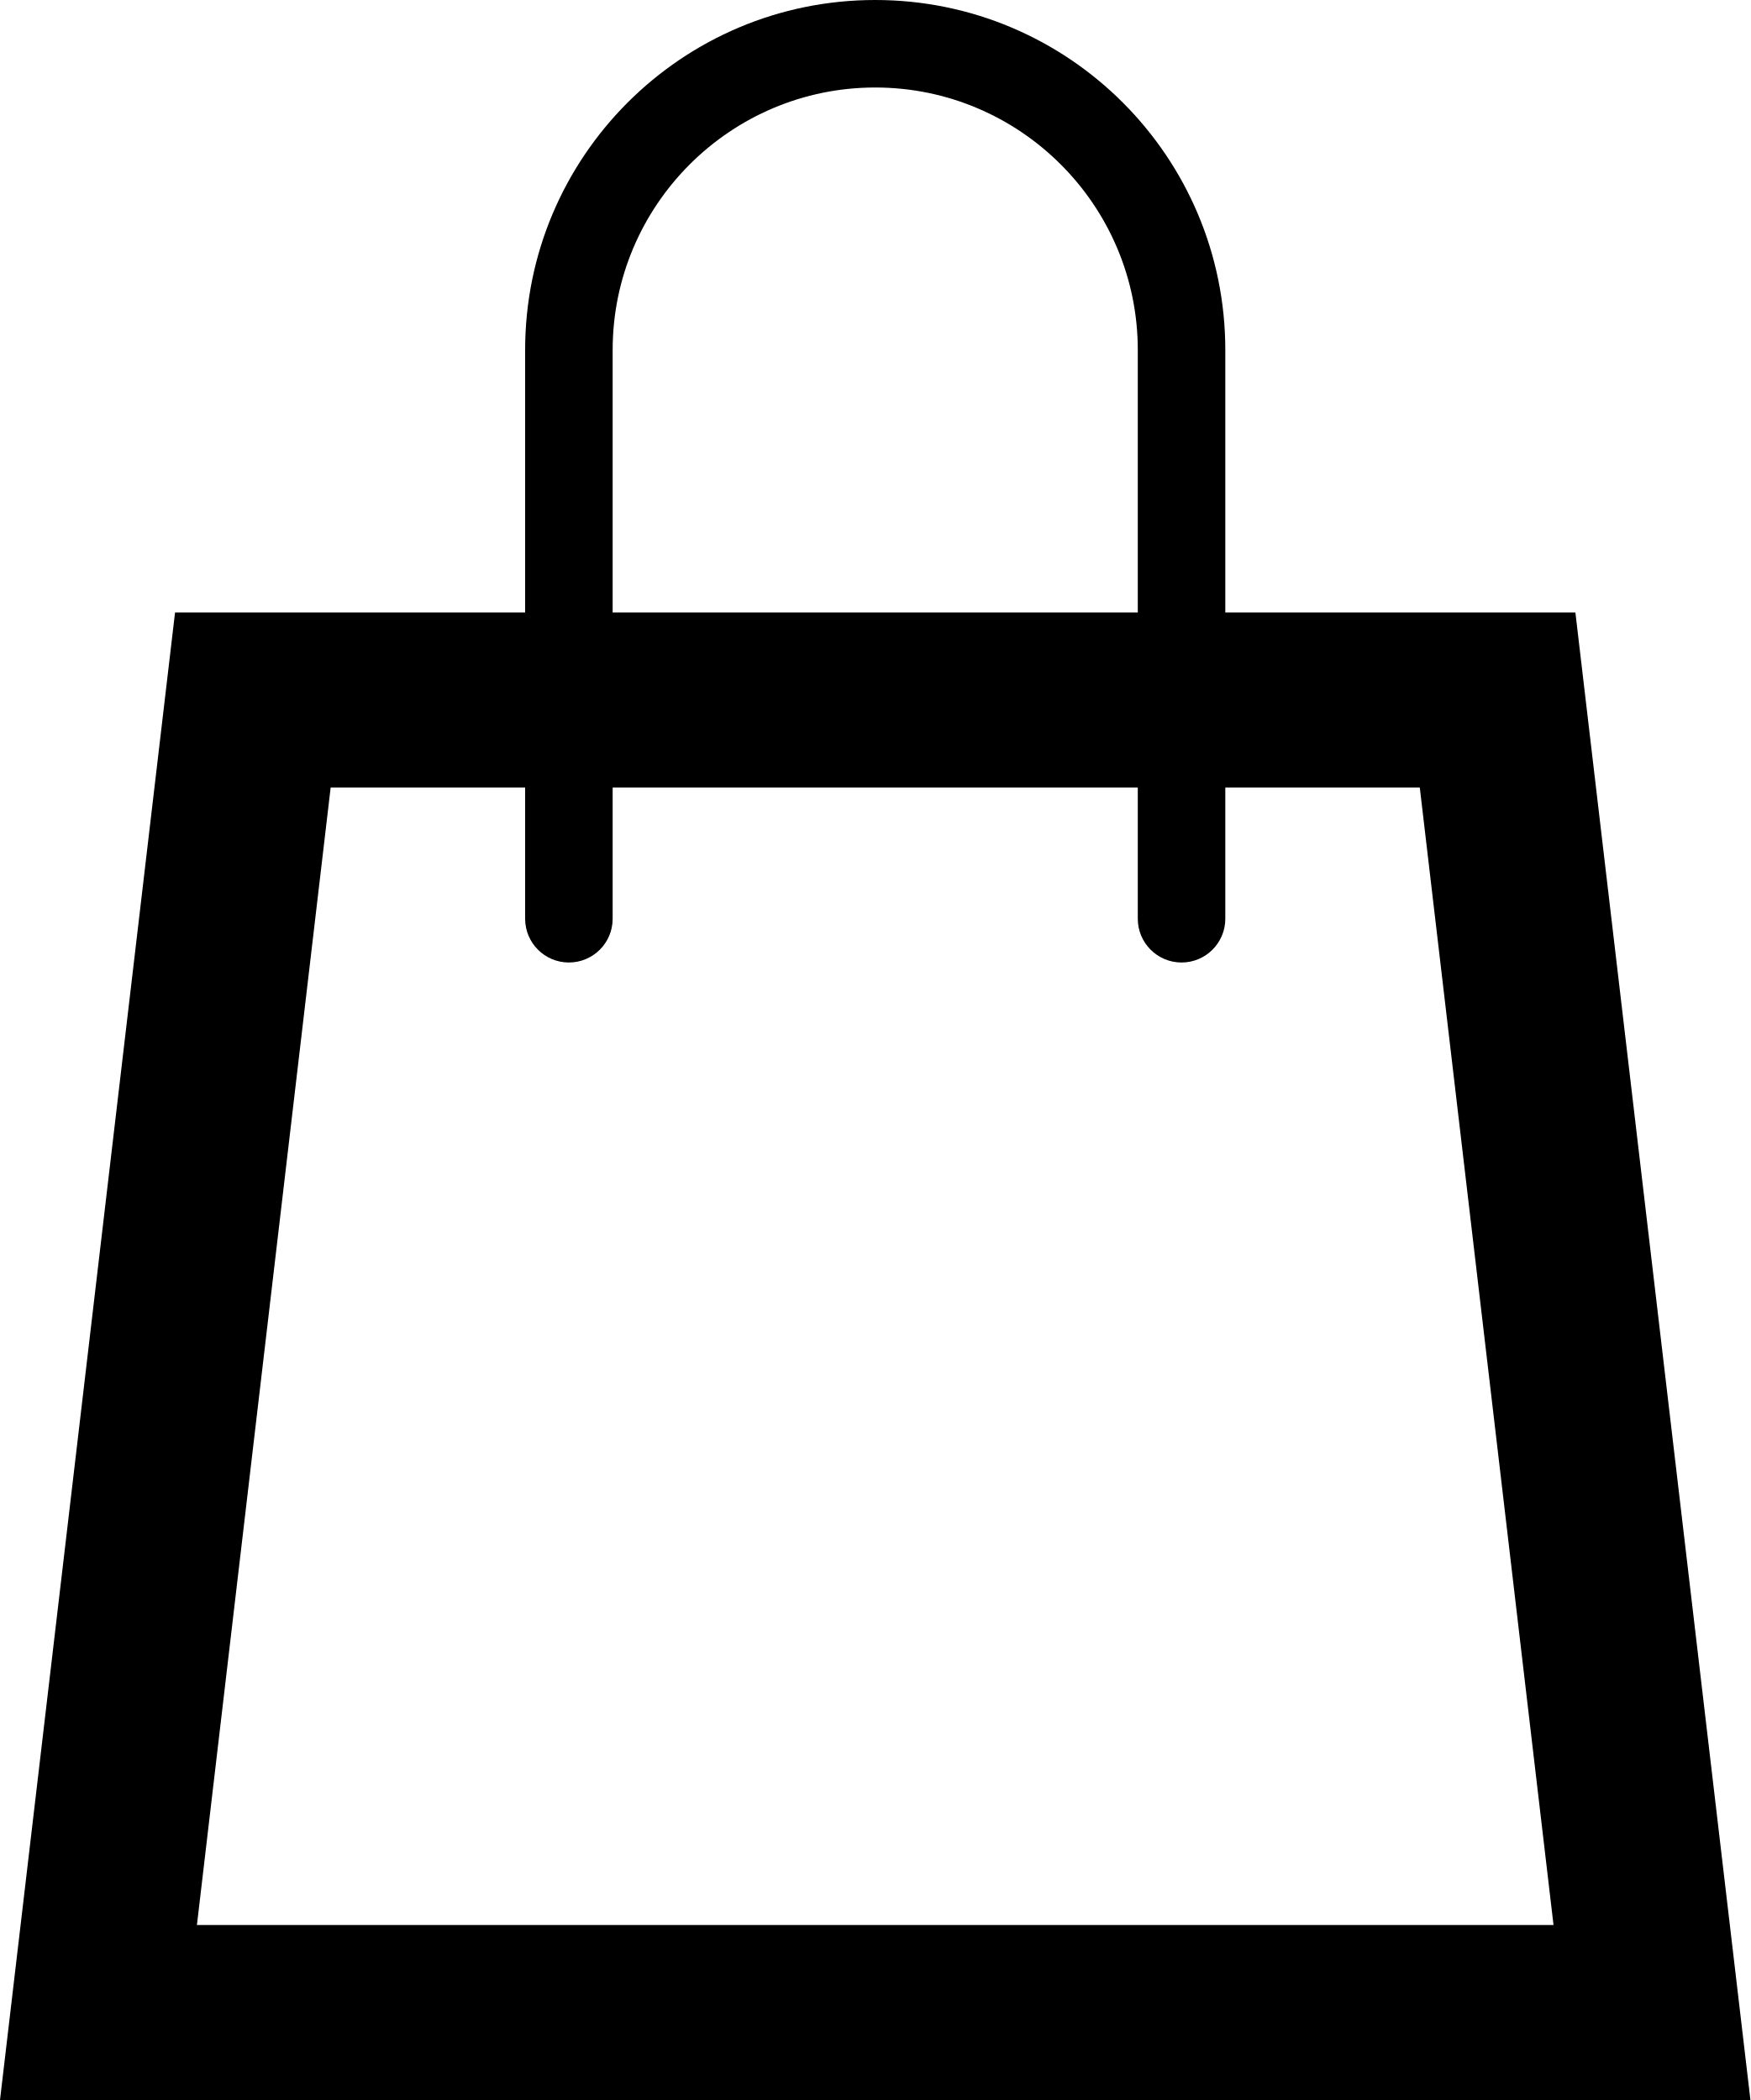
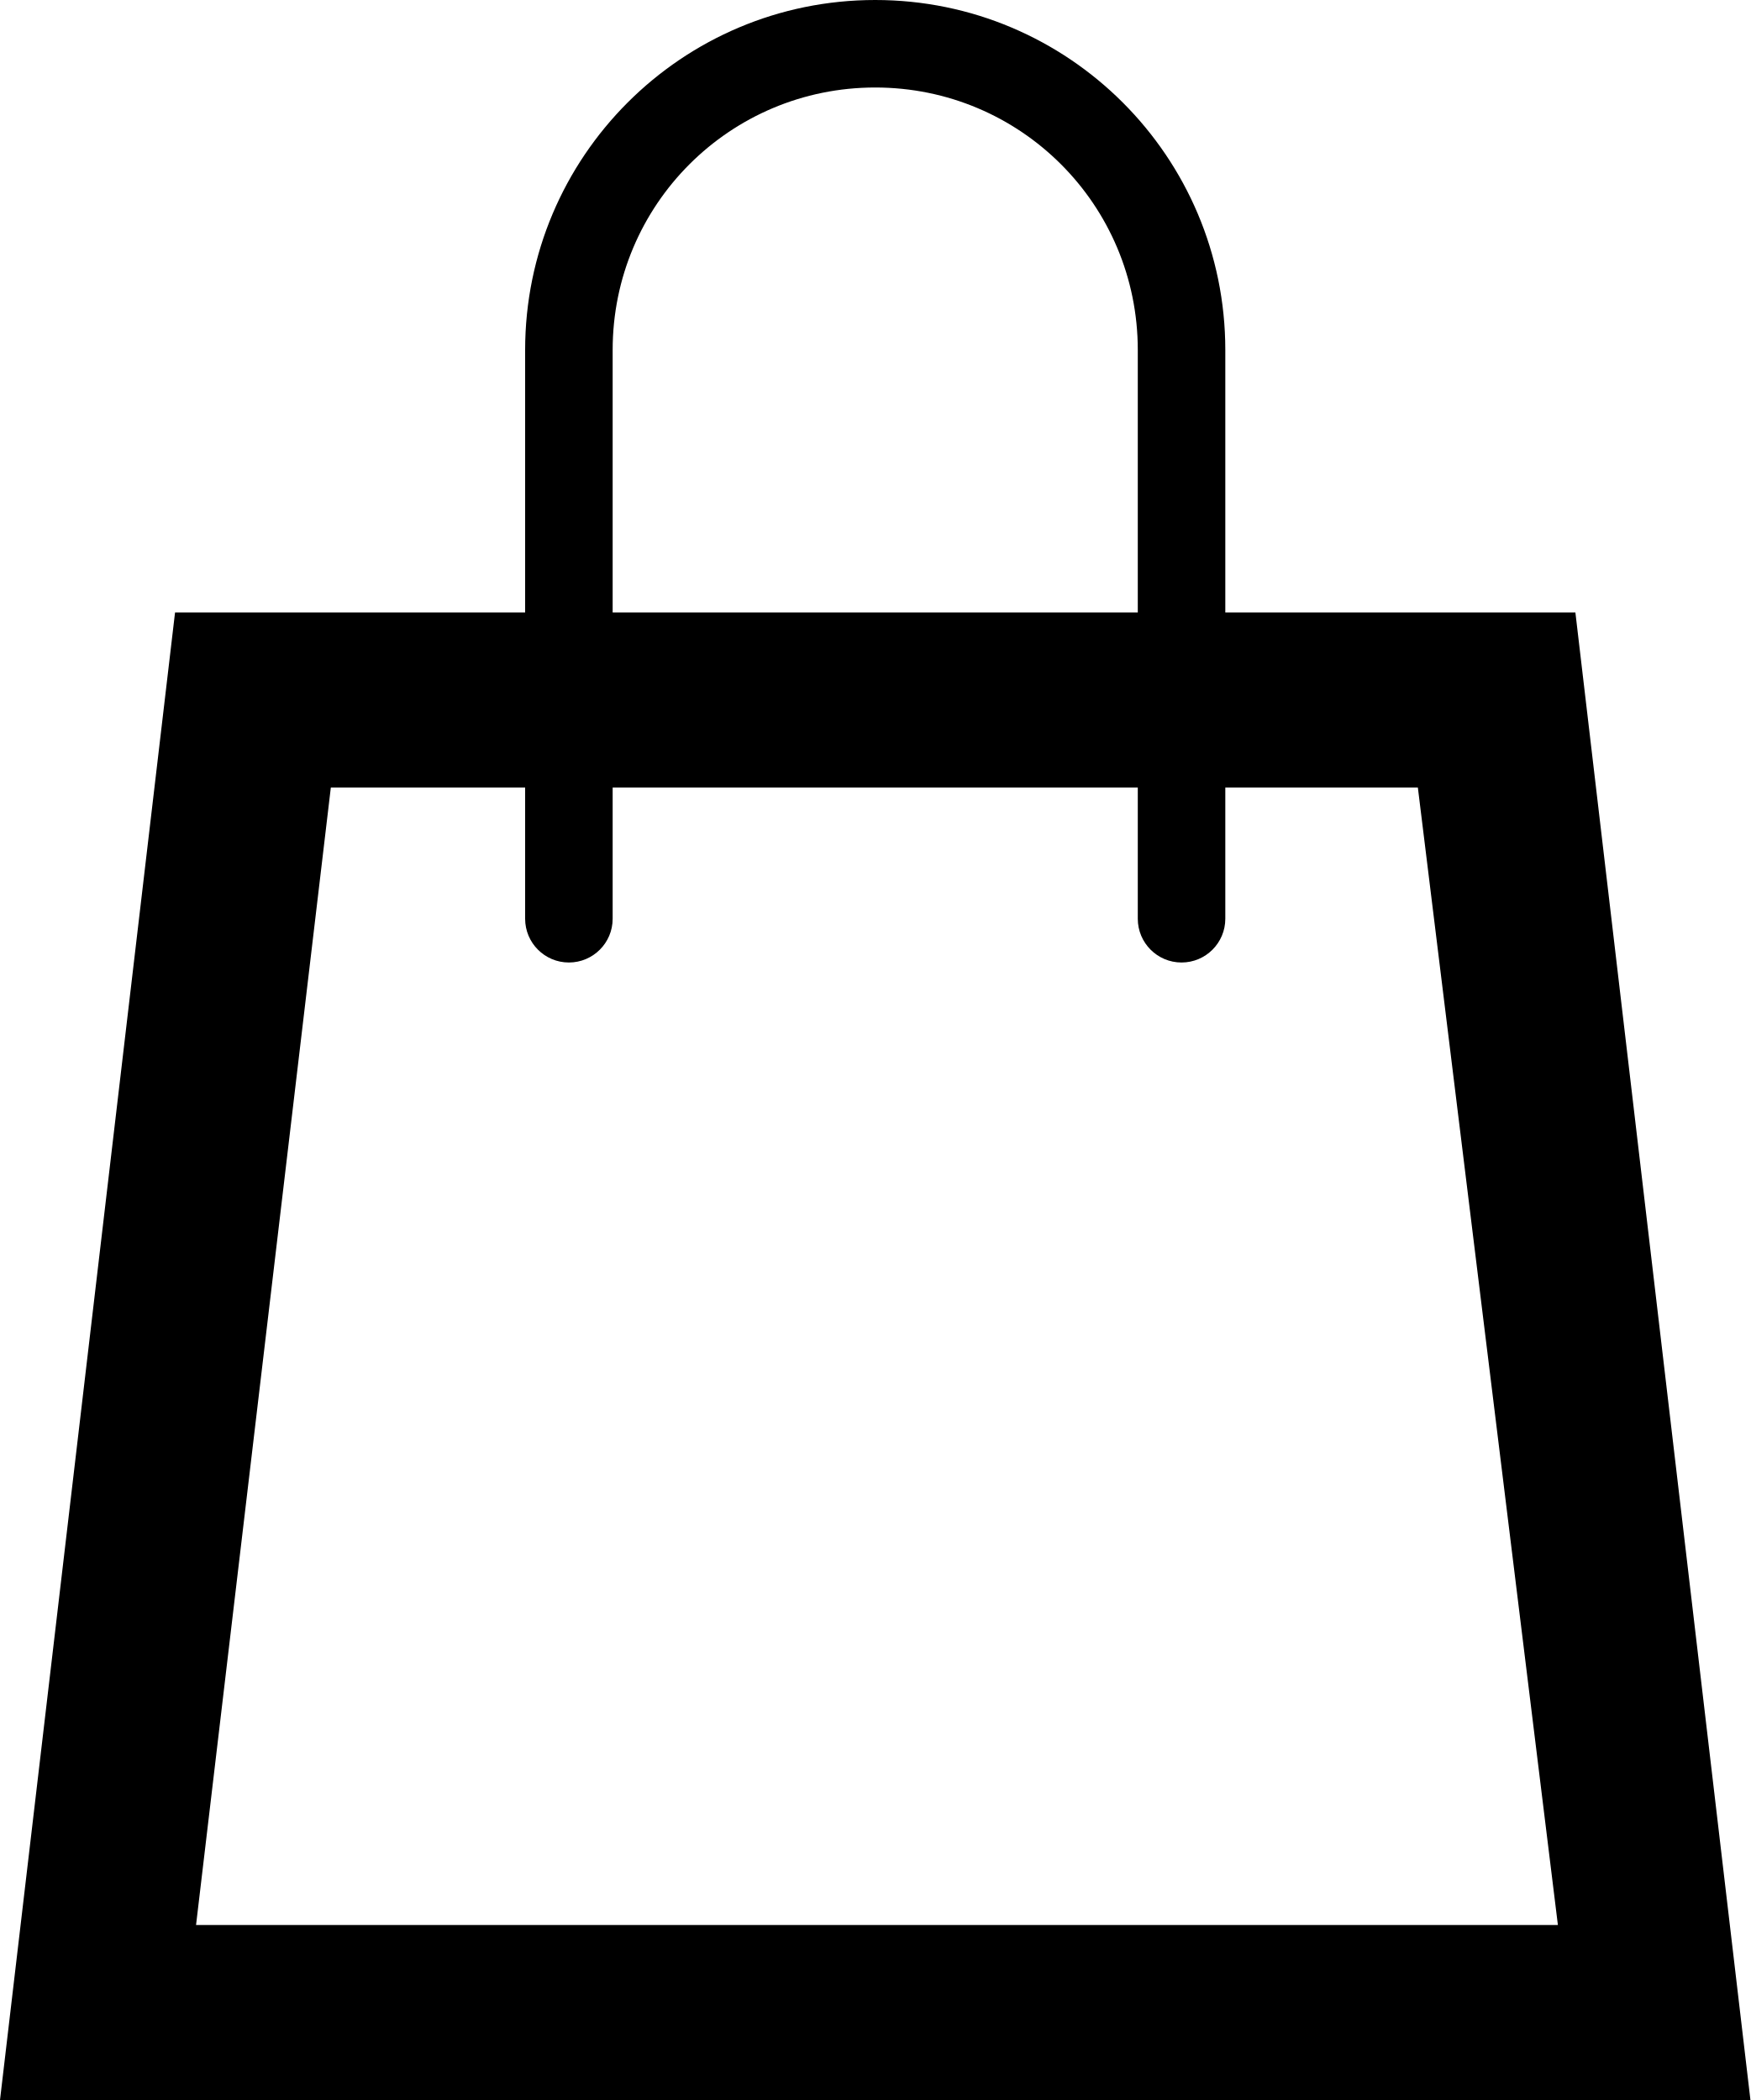
- <svg xmlns="http://www.w3.org/2000/svg" width="10" height="12" viewBox="0 0 10 12">
-   <path fill="#000" fill-rule="evenodd" d="M9 3.5H7V2a2 2 0 0 0-4 0v1.5H1L0 12h10L9 3.5zM3.5 2c0-.827.673-1.5 1.5-1.5s1.5.673 1.5 1.5v1.5h-3V2zm-2.375 9l.764-6.5H3v.75a.25.25 0 0 0 .5 0V4.5h3v.75a.25.25 0 0 0 .5 0V4.5h1.111l.764 6.5h-7.75z" />
+ <svg xmlns="http://www.w3.org/2000/svg" width="10" height="12">
+   <path fill-rule="evenodd" d="M9 3.5H7V2a2 2 0 0 0-4 0v1.5H1L0 12h10L9 3.5zM3.5 2c0-.83.67-1.5 1.5-1.5s1.5.67 1.5 1.5v1.5h-3V2zm-2.38 9l.77-6.5H3v.75a.25.25 0 0 0 .5 0V4.5h3v.75a.25.25 0 0 0 .5 0V4.5h1.1L8.9 11H1.12z" />
</svg>
